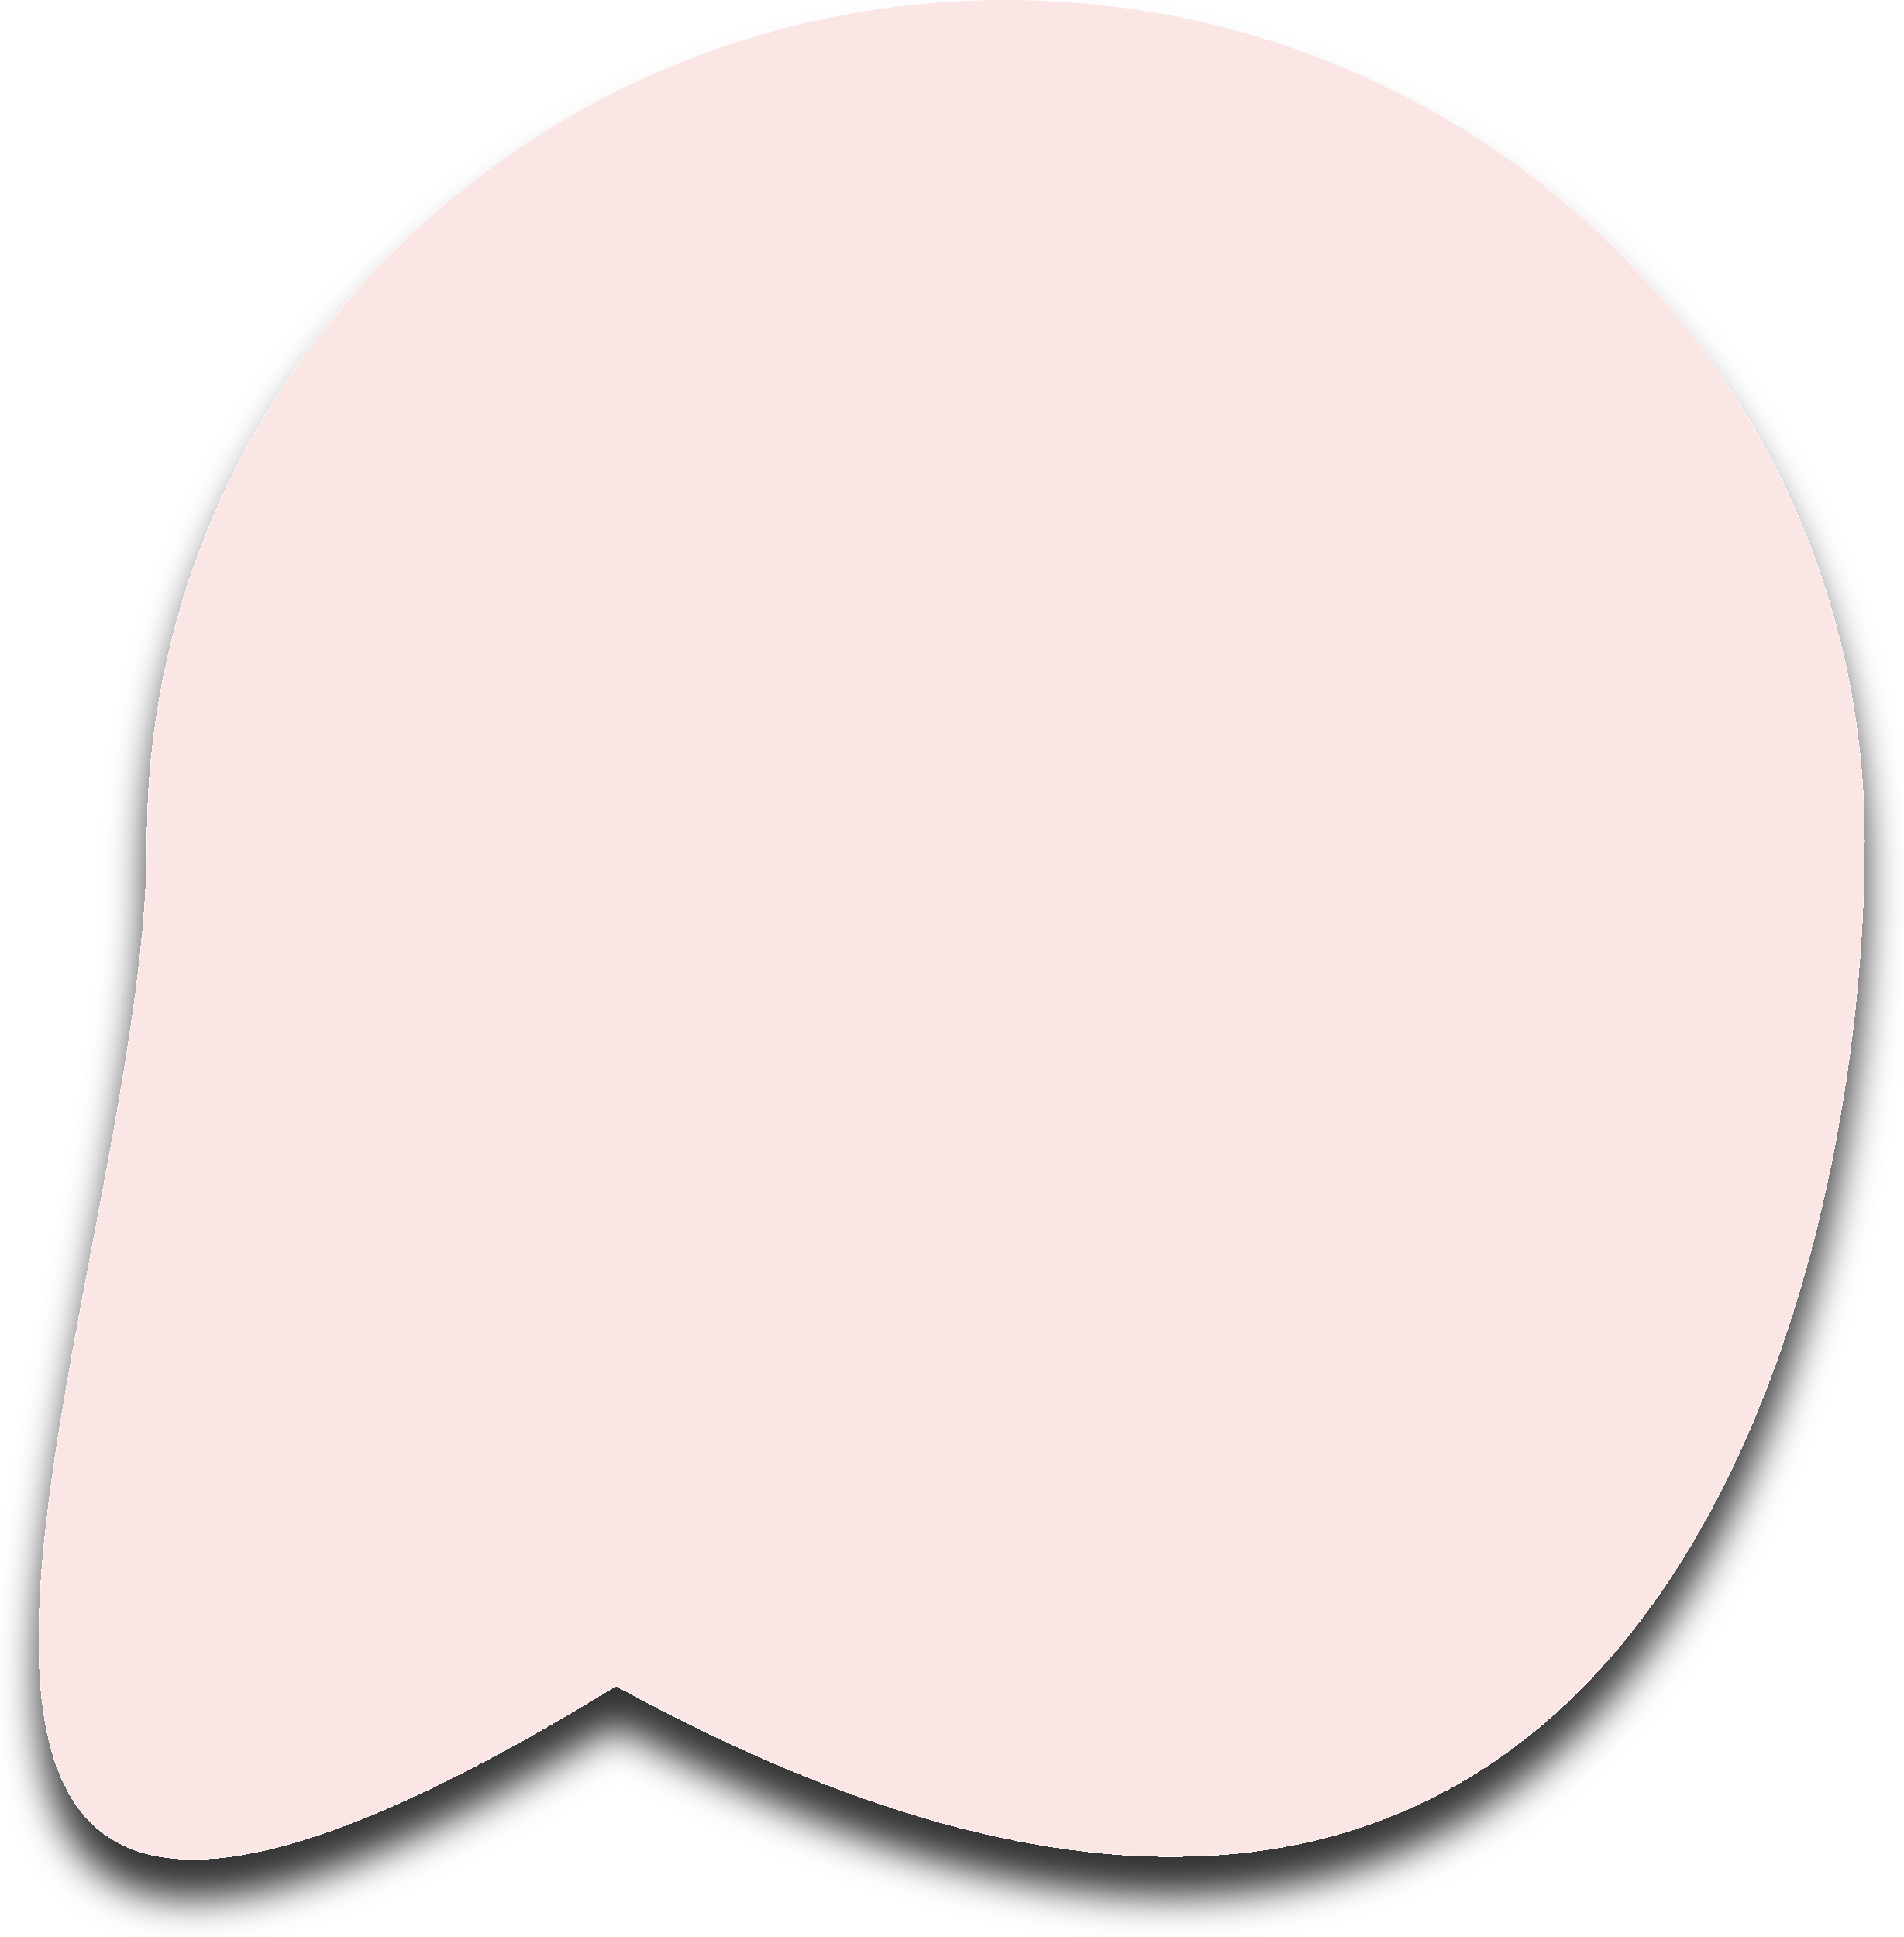
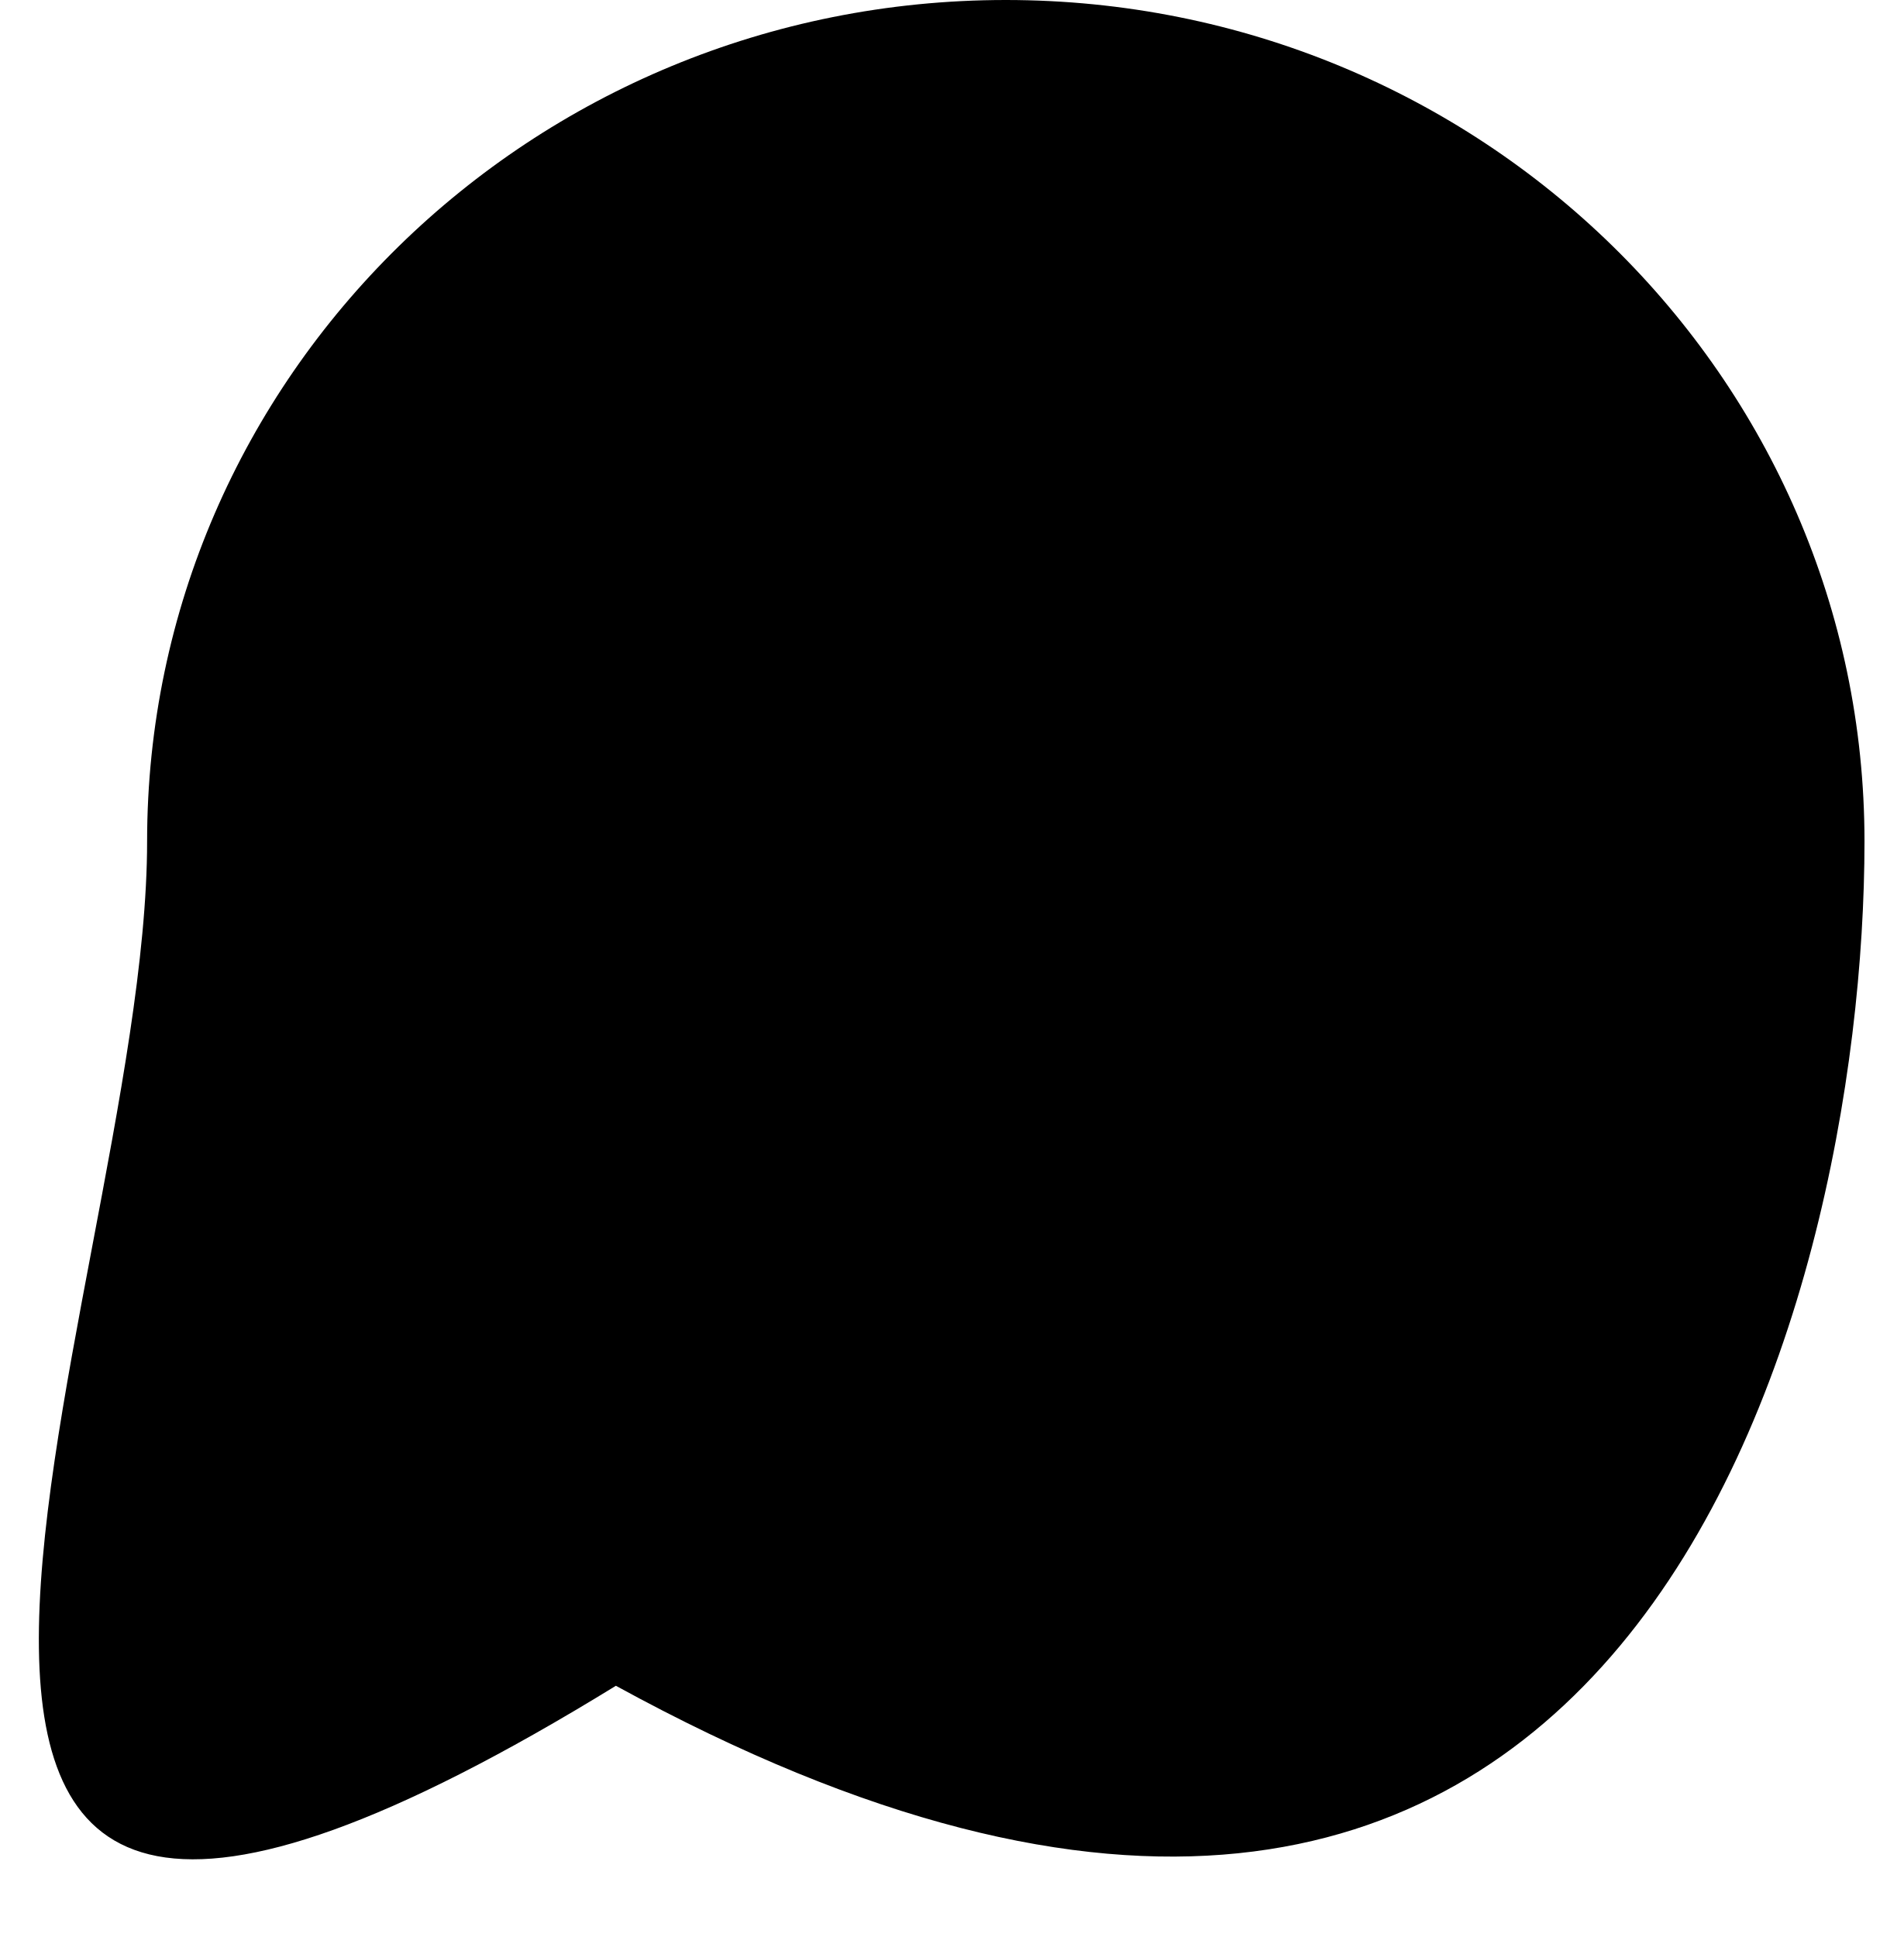
- <svg xmlns="http://www.w3.org/2000/svg" width="392" height="399" viewBox="0 0 392 399" fill="none">
-   <g filter="url(#filter0_d_146_258)">
-     <path d="M384 173.312C384 269.029 335.409 461.544 126.848 347.251C-61.312 462.949 30.297 269.029 30.297 173.312C30.297 77.594 109.476 0 207.148 0C304.821 0 384 77.594 384 173.312Z" fill="#FBE6E6" />
-   </g>
-   <defs>
-     <filter id="filter0_d_146_258" x="0" y="0" width="392" height="399" filterUnits="userSpaceOnUse" color-interpolation-filters="sRGB">
-       <feFlood flood-opacity="0" result="BackgroundImageFix" />
-       <feColorMatrix in="SourceAlpha" type="matrix" values="0 0 0 0 0 0 0 0 0 0 0 0 0 0 0 0 0 0 127 0" result="hardAlpha" />
-       <feOffset dy="8" />
-       <feGaussianBlur stdDeviation="4" />
-       <feComposite in2="hardAlpha" operator="out" />
-       <feColorMatrix type="matrix" values="0 0 0 0 0 0 0 0 0 0 0 0 0 0 0 0 0 0 0.8 0" />
-       <feBlend mode="normal" in2="BackgroundImageFix" result="effect1_dropShadow_146_258" />
-       <feBlend mode="normal" in="SourceGraphic" in2="effect1_dropShadow_146_258" result="shape" />
-     </filter>
-   </defs>
+ <svg xmlns="http://www.w3.org/2000/svg" width="392" height="399" viewBox="0 0 392 399" fill="currentColor">
+   <path d="M384 173.312C384 269.029 335.409 461.544 126.848 347.251C-61.312 462.949 30.297 269.029 30.297 173.312C30.297 77.594 109.476 0 207.148 0C304.821 0 384 77.594 384 173.312Z" />
</svg>
